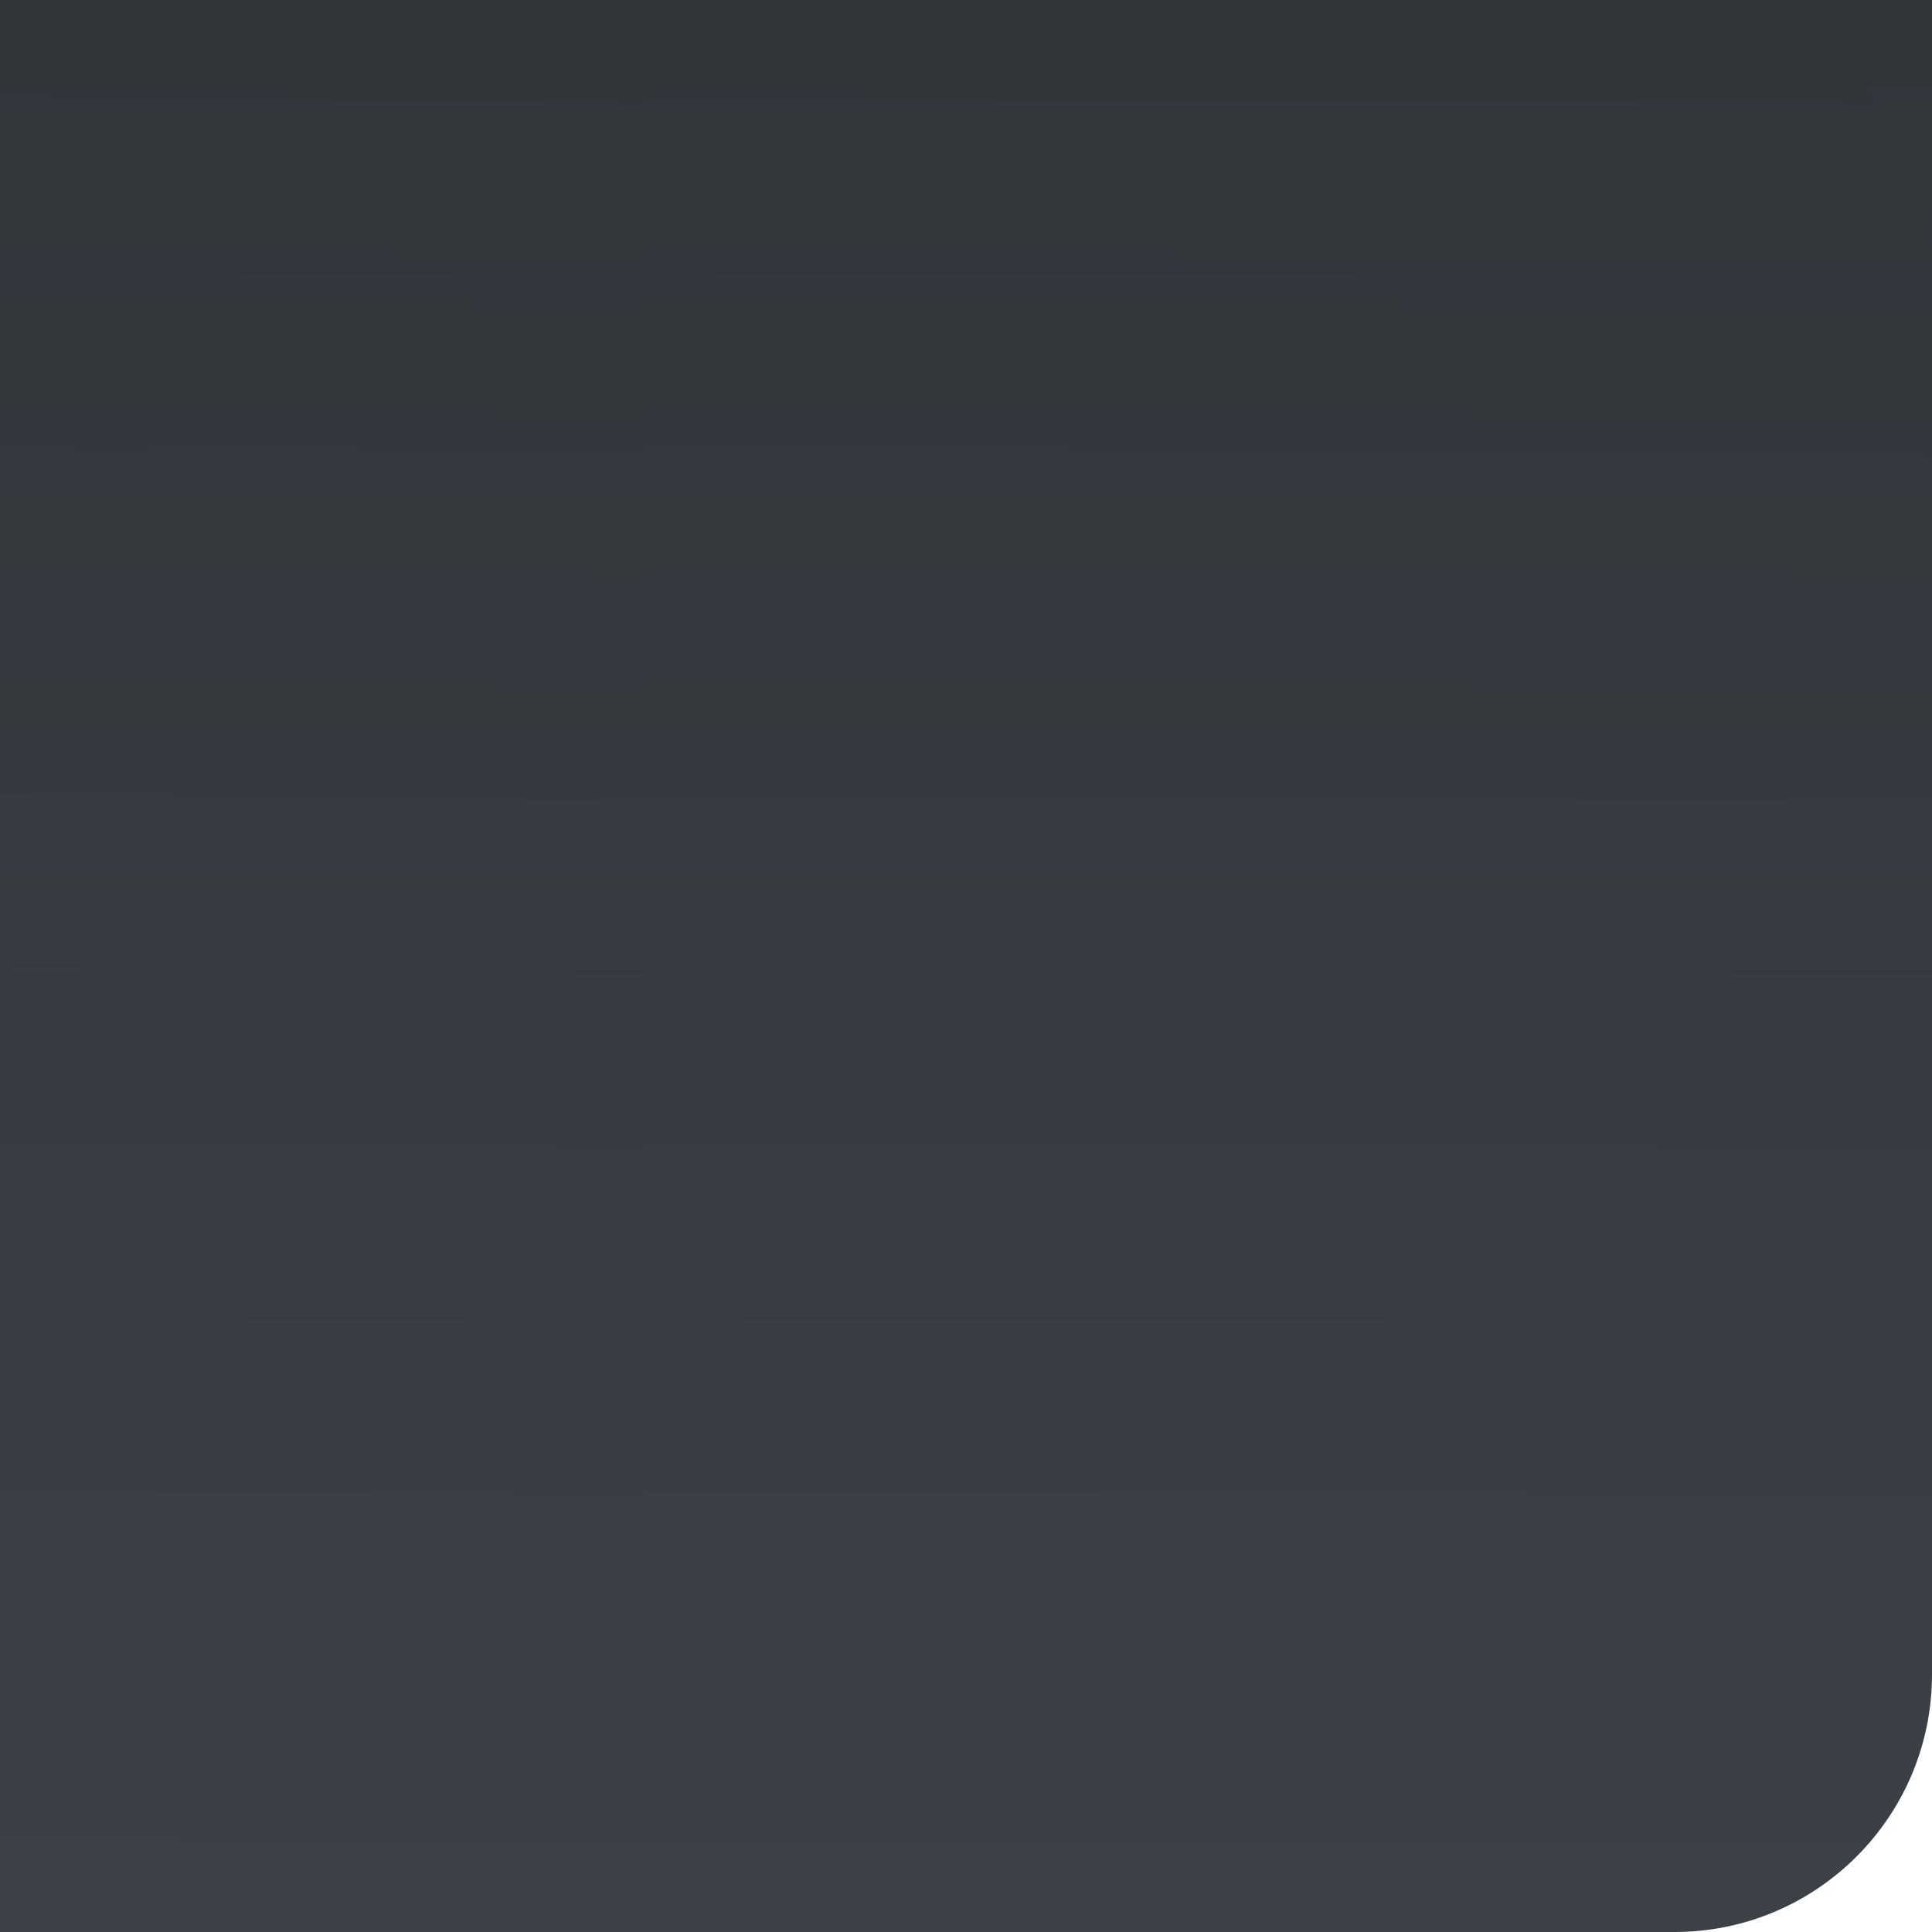
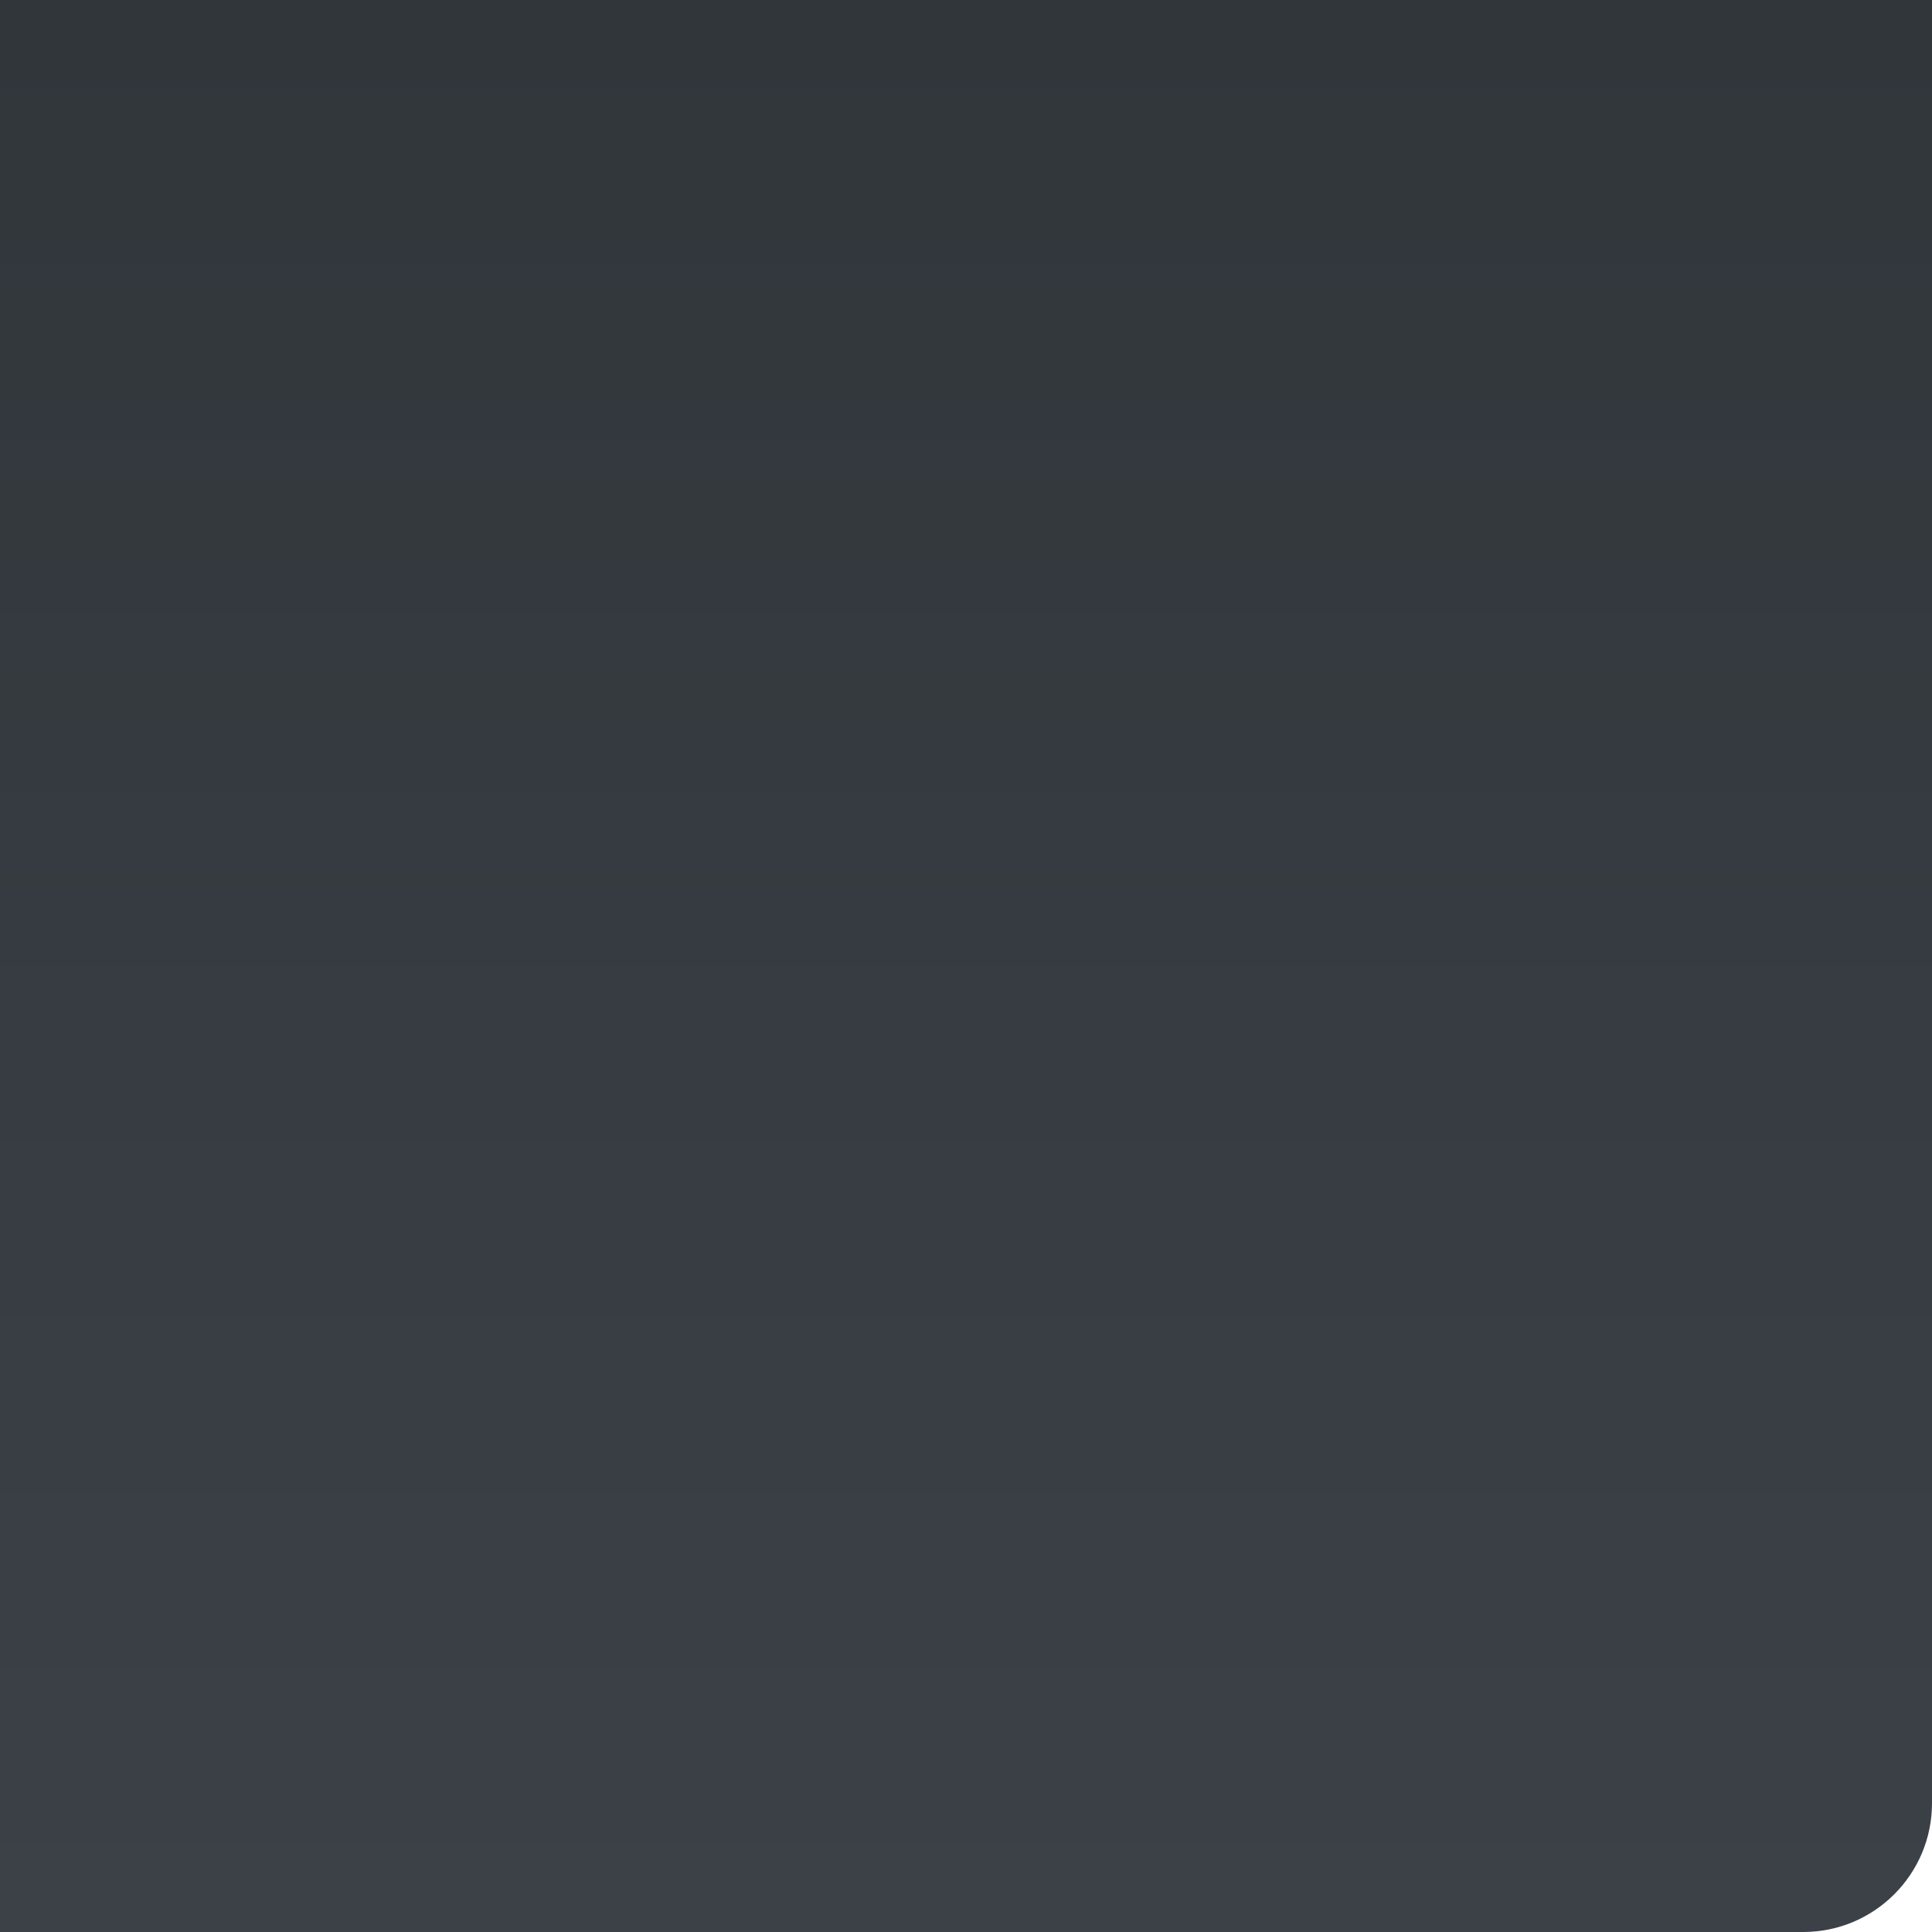
- <svg xmlns="http://www.w3.org/2000/svg" xmlns:xlink="http://www.w3.org/1999/xlink" viewBox="0 0 30 30" version="1.1" id="svg24">
+ <svg xmlns="http://www.w3.org/2000/svg" xmlns:xlink="http://www.w3.org/1999/xlink" viewBox="0 0 60 60" version="1.1" id="svg24" width="60" height="60">
  <defs id="defs10">
-     <linearGradient xlink:href="#2" id="3" x1="48.35" y1="32.21" x2="48.41" y2="12.318" gradientUnits="userSpaceOnUse" gradientTransform="matrix(1.23951 0 0 1.49415 509.36 564.94)" />
+     <linearGradient xlink:href="#2" id="3" x1="47.89" y1="32.246" x2="47.89" y2="12.167" gradientUnits="userSpaceOnUse" gradientTransform="matrix(1.23951,0,0,2.9883,539.36,516.76)" />
    <linearGradient id="2">
      <stop id="stop3" style="stop-color:#3b4147;stop-opacity:1" offset="0" />
      <stop offset="1" id="stop5" style="stop-color:#31363b;stop-opacity:1" />
    </linearGradient>
-     <linearGradient y2="12.318" x2="48.41" y1="32.21" x1="48.35" gradientTransform="matrix(.41317 0 0 1.24513 558.94 567.97)" gradientUnits="userSpaceOnUse" id="0" xlink:href="#2" />
-     <linearGradient y2="12.318" x2="48.41" y1="32.21" x1="48.35" gradientTransform="matrix(.41317 0 0 1.49415 538.94 564.94)" gradientUnits="userSpaceOnUse" id="1" xlink:href="#2" />
+     <linearGradient y2="12.167" x2="47.874" y1="34.071" x1="47.874" gradientTransform="matrix(0.41317,0,0,2.739286,588.94,519.79)" gradientUnits="userSpaceOnUse" id="0" xlink:href="#2" />
+     <linearGradient y2="12.167" x2="47.528" y1="32.246" x1="47.528" gradientTransform="matrix(1.446095,0,0,2.9883,501.99,516.76)" gradientUnits="userSpaceOnUse" id="1" xlink:href="#2" />
  </defs>
-   <g transform="translate(-553.72-583.12)" id="g22">
-     <g color="#000" id="g18">
-       <path fill="url(#0)" d="m573.72 583.12h10v25h-10z" id="path12" />
-       <rect width="30" height="30" x="553.72" y="583.12" fill="url(#3)" rx="4" id="rect14" />
-       <path fill="url(#1)" d="m553.72 583.12h10v30h-10z" id="path16" />
-     </g>
+   <g transform="translate(-553.72,-553.12)" style="color:#000000" id="g18">
+     <path d="m 603.72,553.12 h 10 v 55 h -10 z" id="path12" style="fill:url(#0);stroke-width:1.483" />
+     <rect width="30" height="60" x="583.72" y="553.12" rx="4" id="rect14" style="fill:url(#3);stroke-width:1.414" />
+     <path d="m 553.72,553.12 h 35 v 60 h -35 z" id="path16" style="fill:url(#1);stroke-width:2.646" />
  </g>
</svg>
